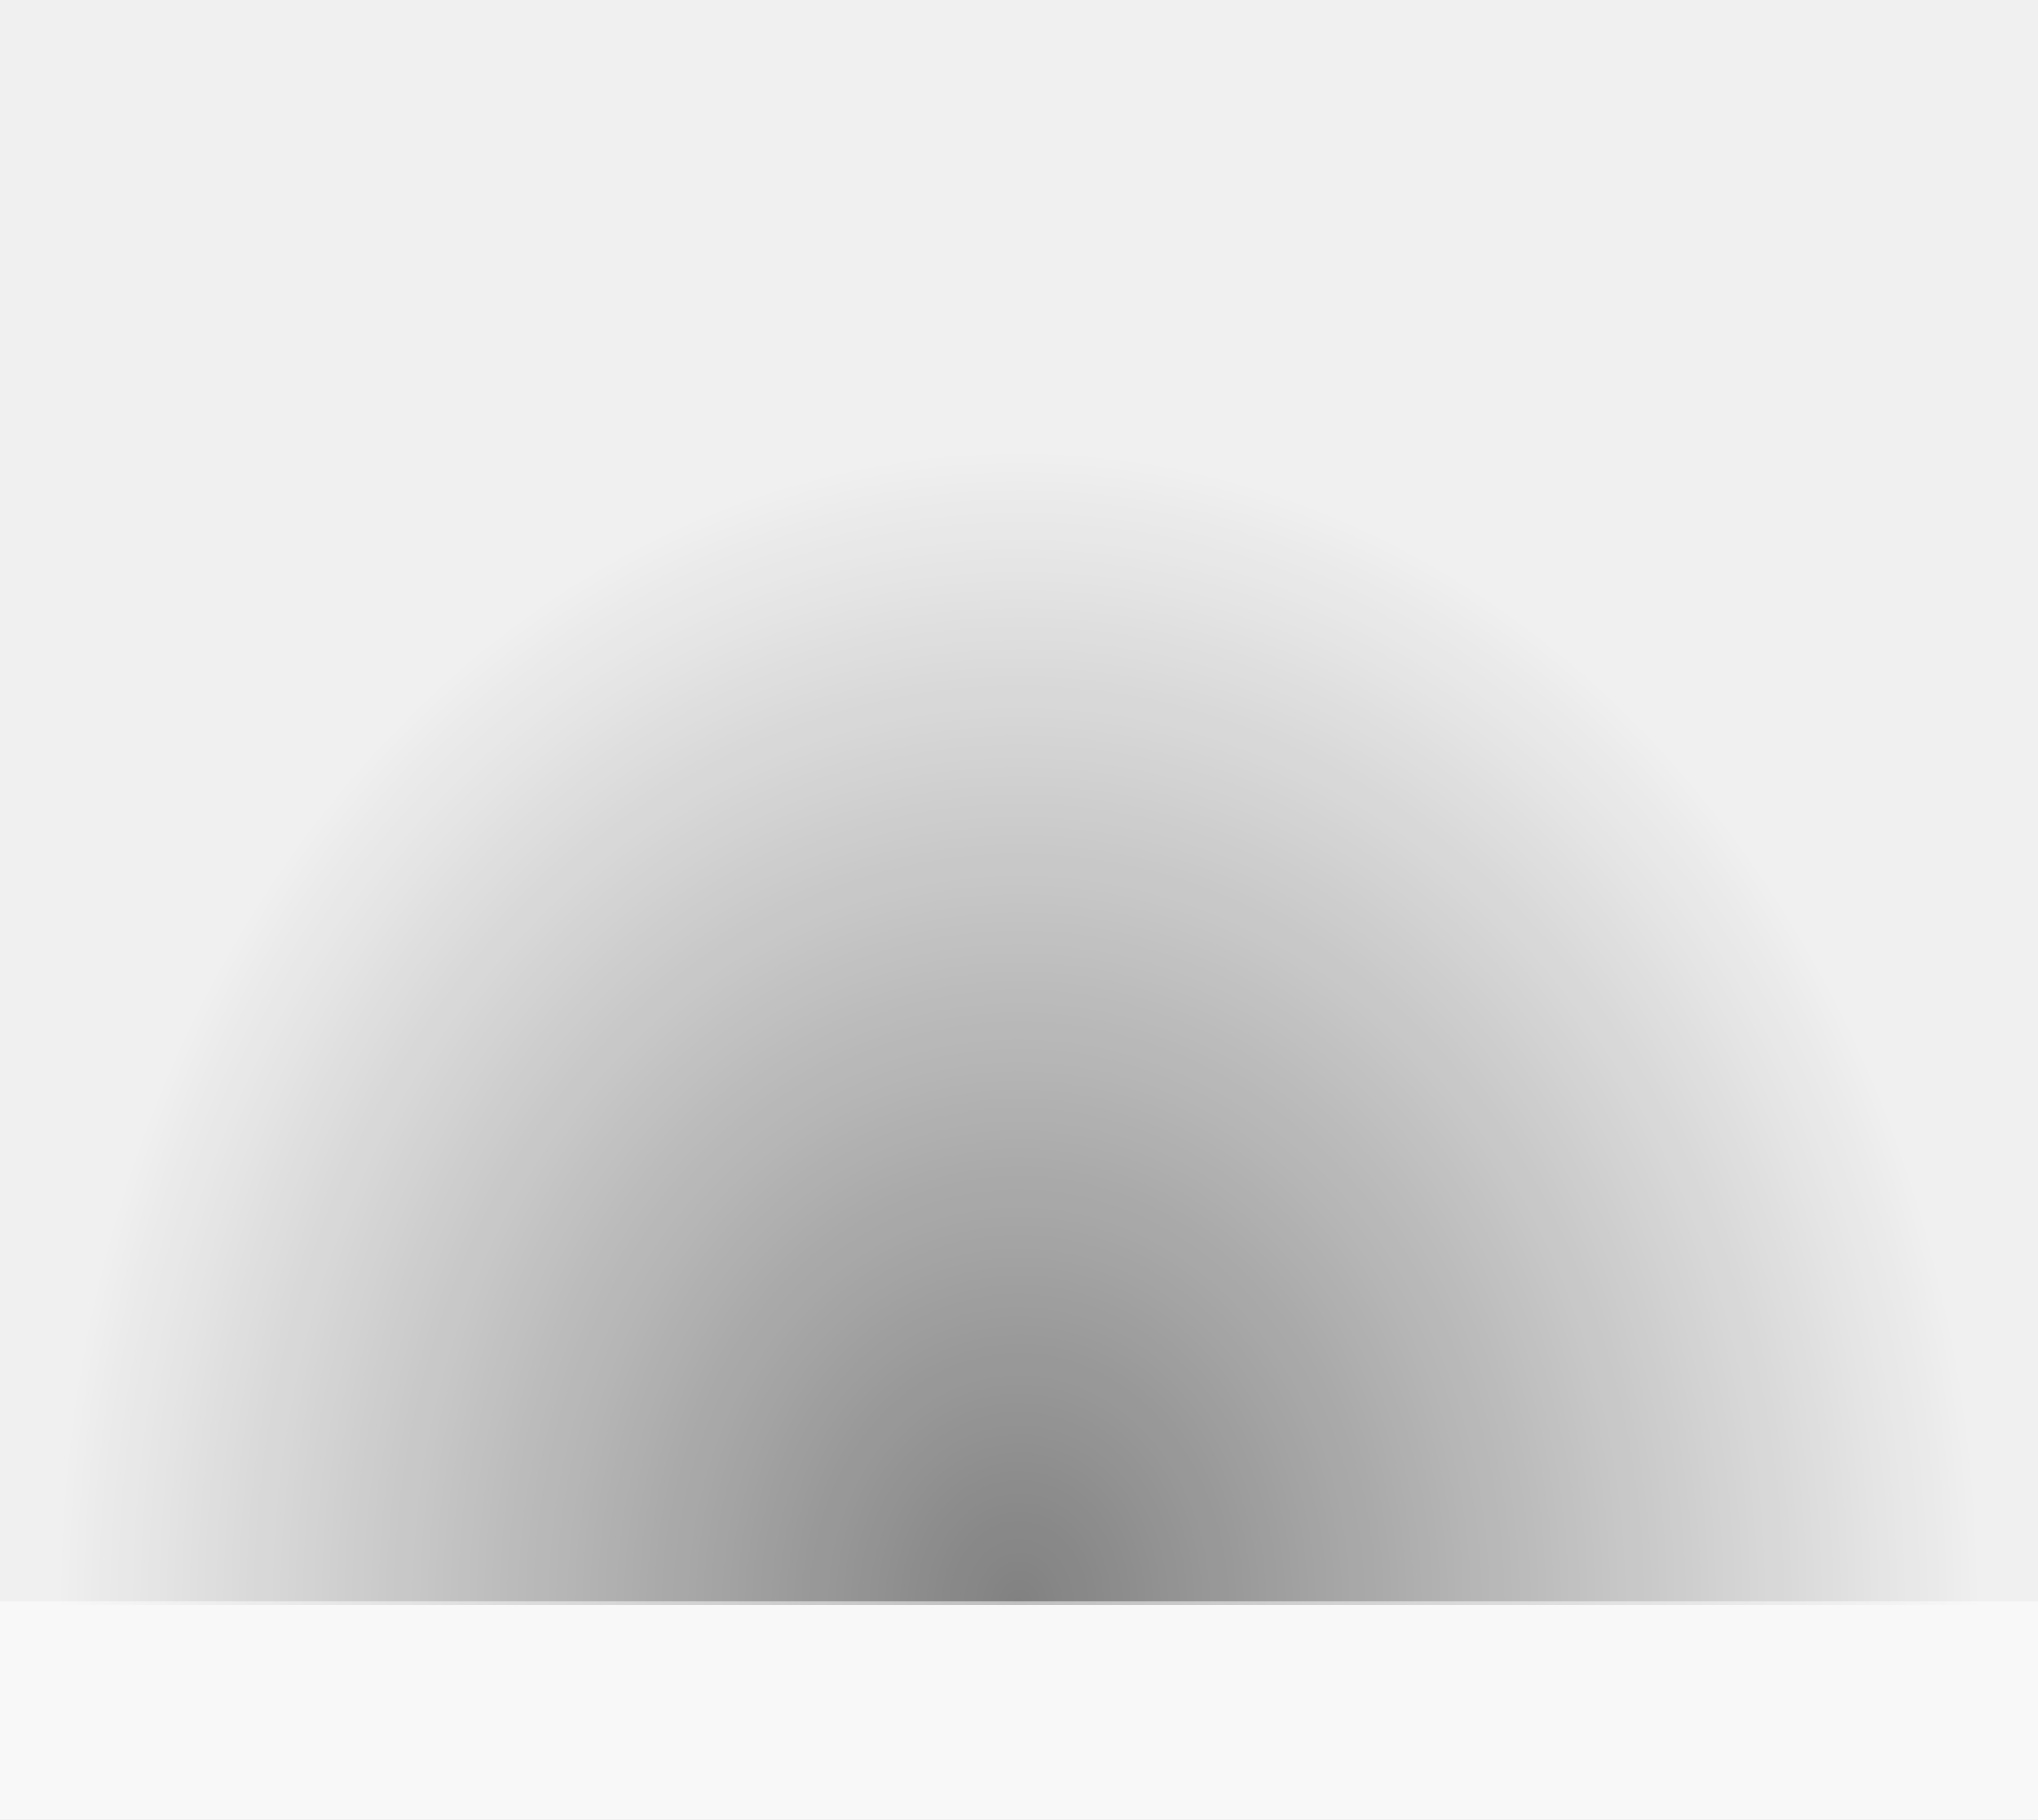
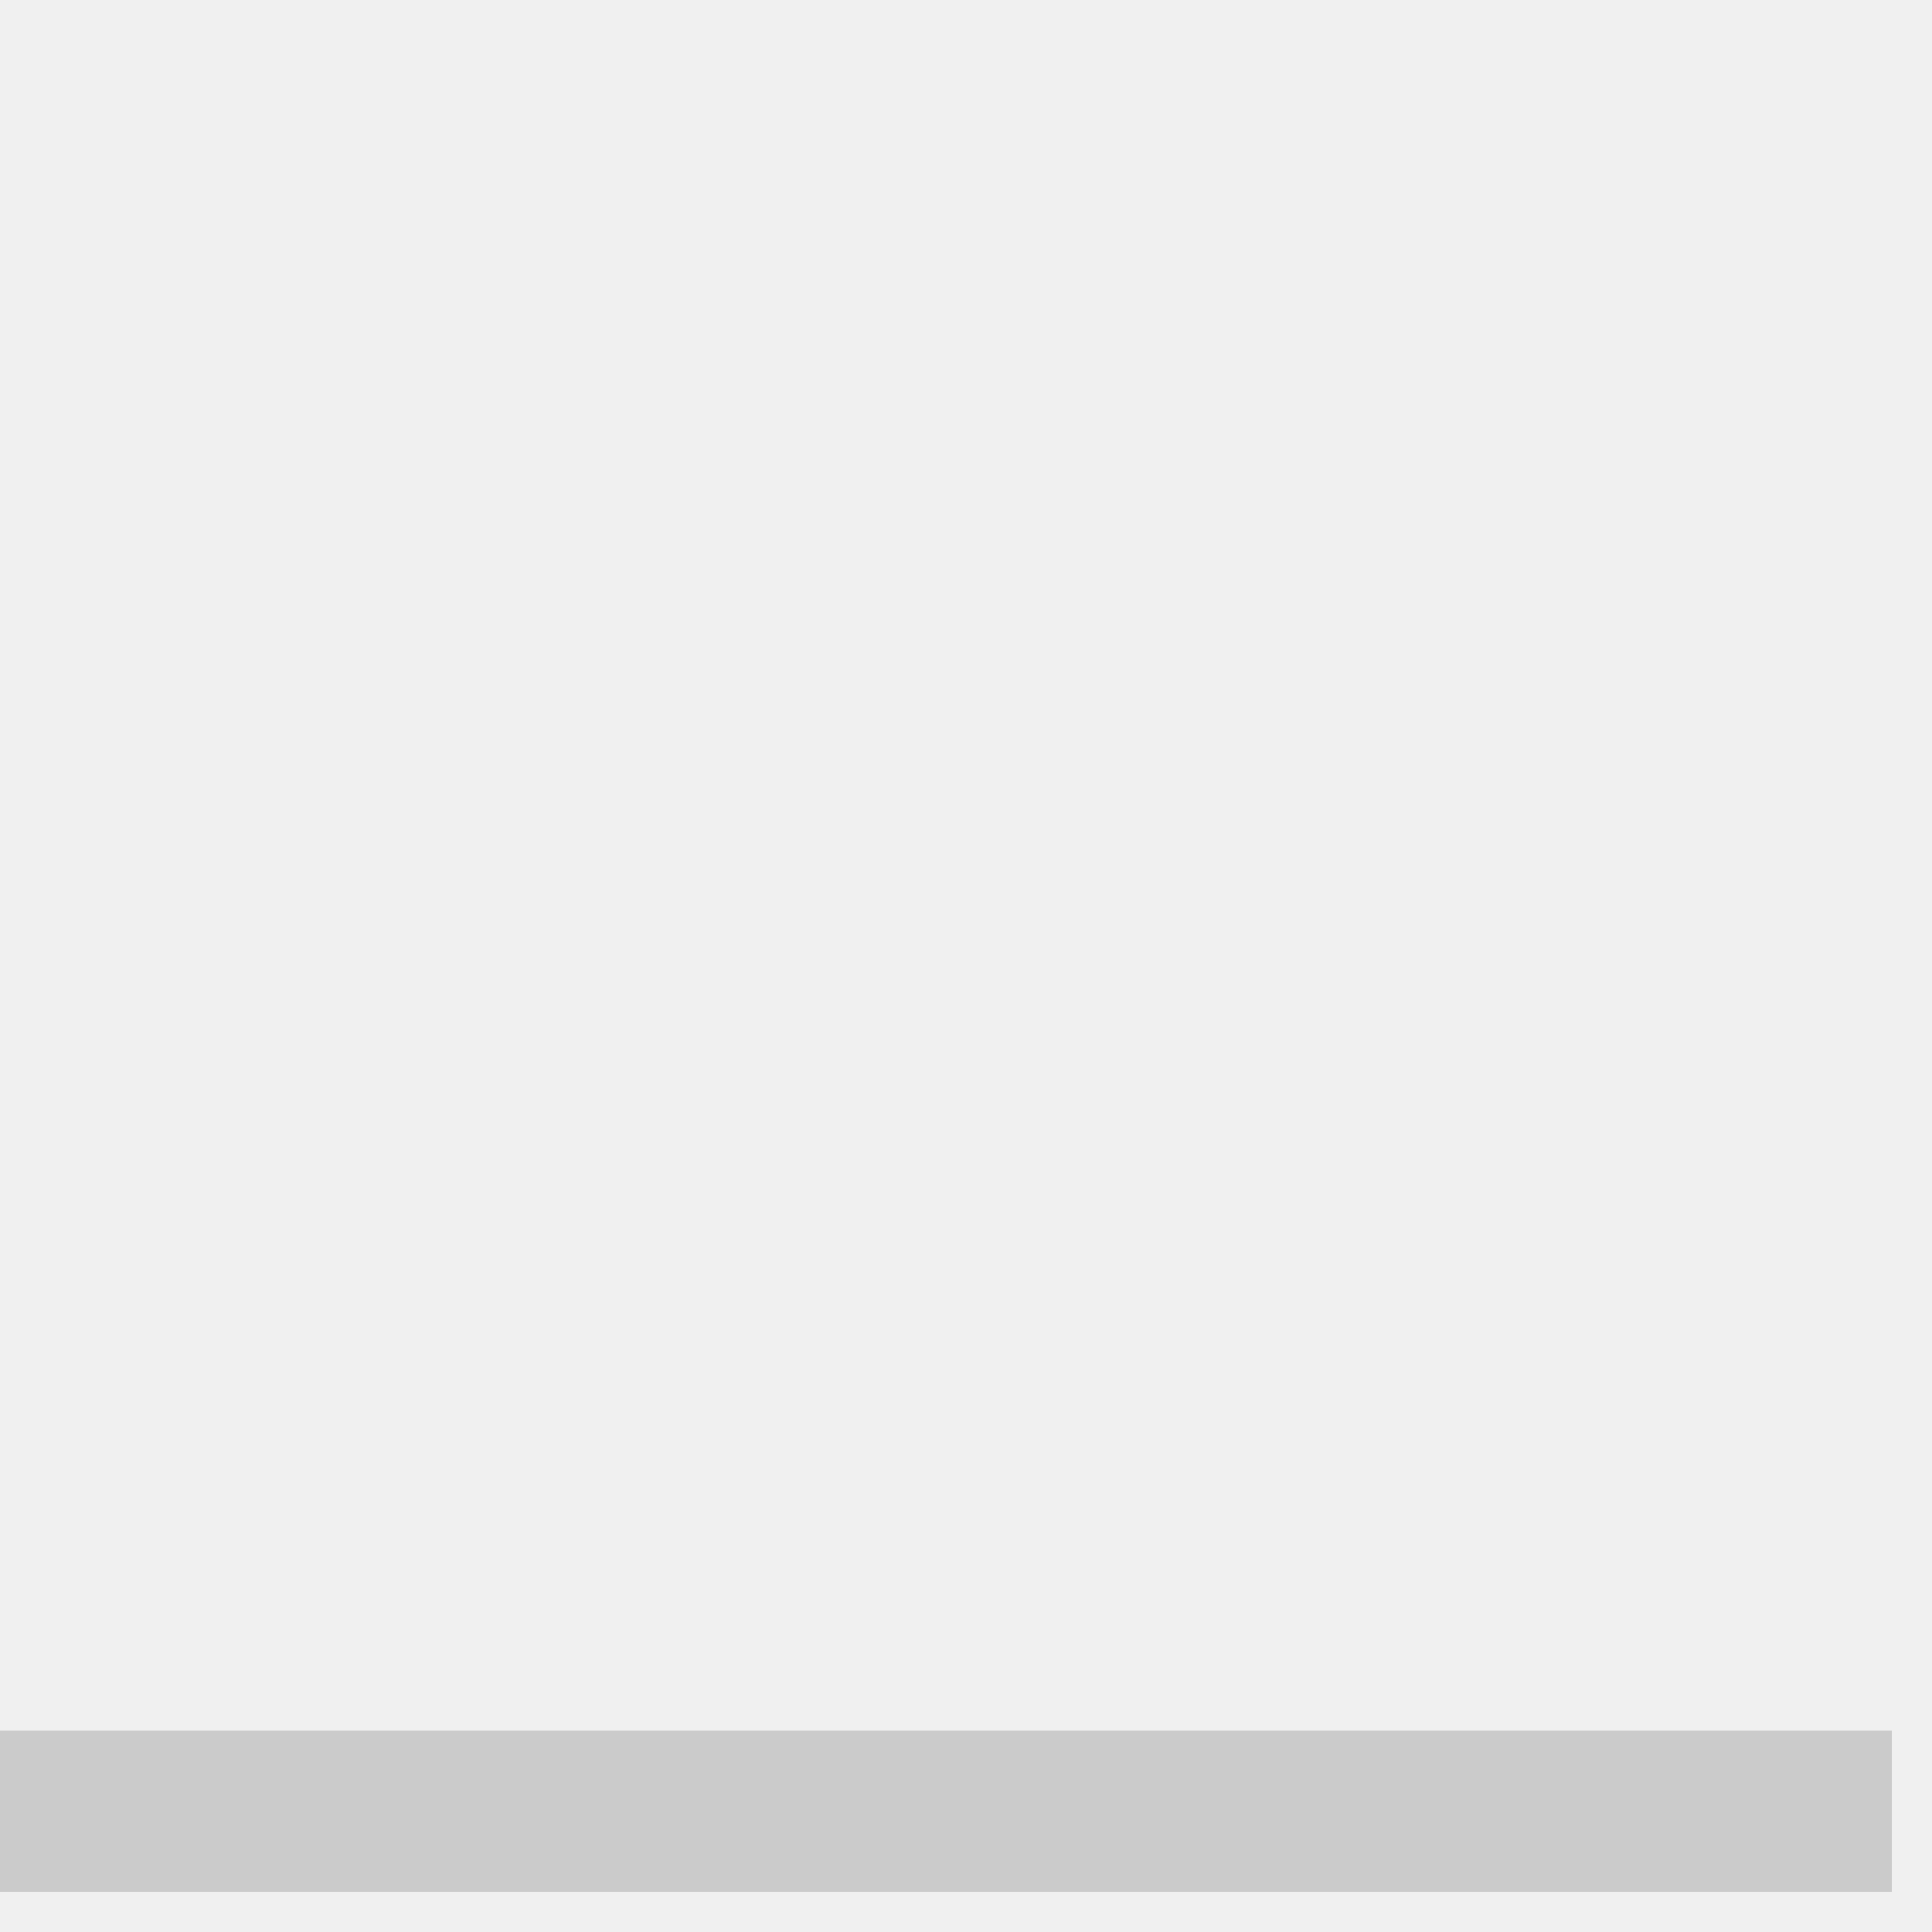
- <svg xmlns="http://www.w3.org/2000/svg" height="25" width="28" version="1.1">
-   <defs>
-     <radialGradient id="a" stop-color="#fff" gradientUnits="userSpaceOnUse" cy="30" cx="51" gradientTransform="matrix(.31522 0 0 .37881 -2.0765 10.689)" r="42">
-       <stop offset="0" />
-       <stop stop-opacity="0" offset="1" />
+ <svg xmlns="http://www.w3.org/2000/svg" height="48" width="48" version="1.1" id="svg13">
+   <defs id="defs7">
+     <radialGradient id="a" stop-color="#fff" gradientUnits="userSpaceOnUse" cy="30" cx="51" gradientTransform="matrix(0.31522,0,0,0.37881,-2.0765,10.689)" r="42">
+       <stop offset="0" id="stop2" />
+       <stop stop-opacity="0" offset="1" id="stop4" />
    </radialGradient>
  </defs>
-   <path opacity=".463" style="color:#000000" d="m-4.351 22.053a18.351 22.053 0 1 1 36.701 0h-18.35z" fill="url(#a)" />
-   <rect fill-opacity=".5" height="3" width="28" y="22" x="0" stroke-width=".5" fill="#fff" />
+   <rect style="opacity:1;fill:#bebebe;fill-opacity:0.745;fill-rule:evenodd;stroke:none;stroke-width:1.496;stroke-opacity:1" id="rect824" width="47" height="4" x="0" y="43" />
</svg>
